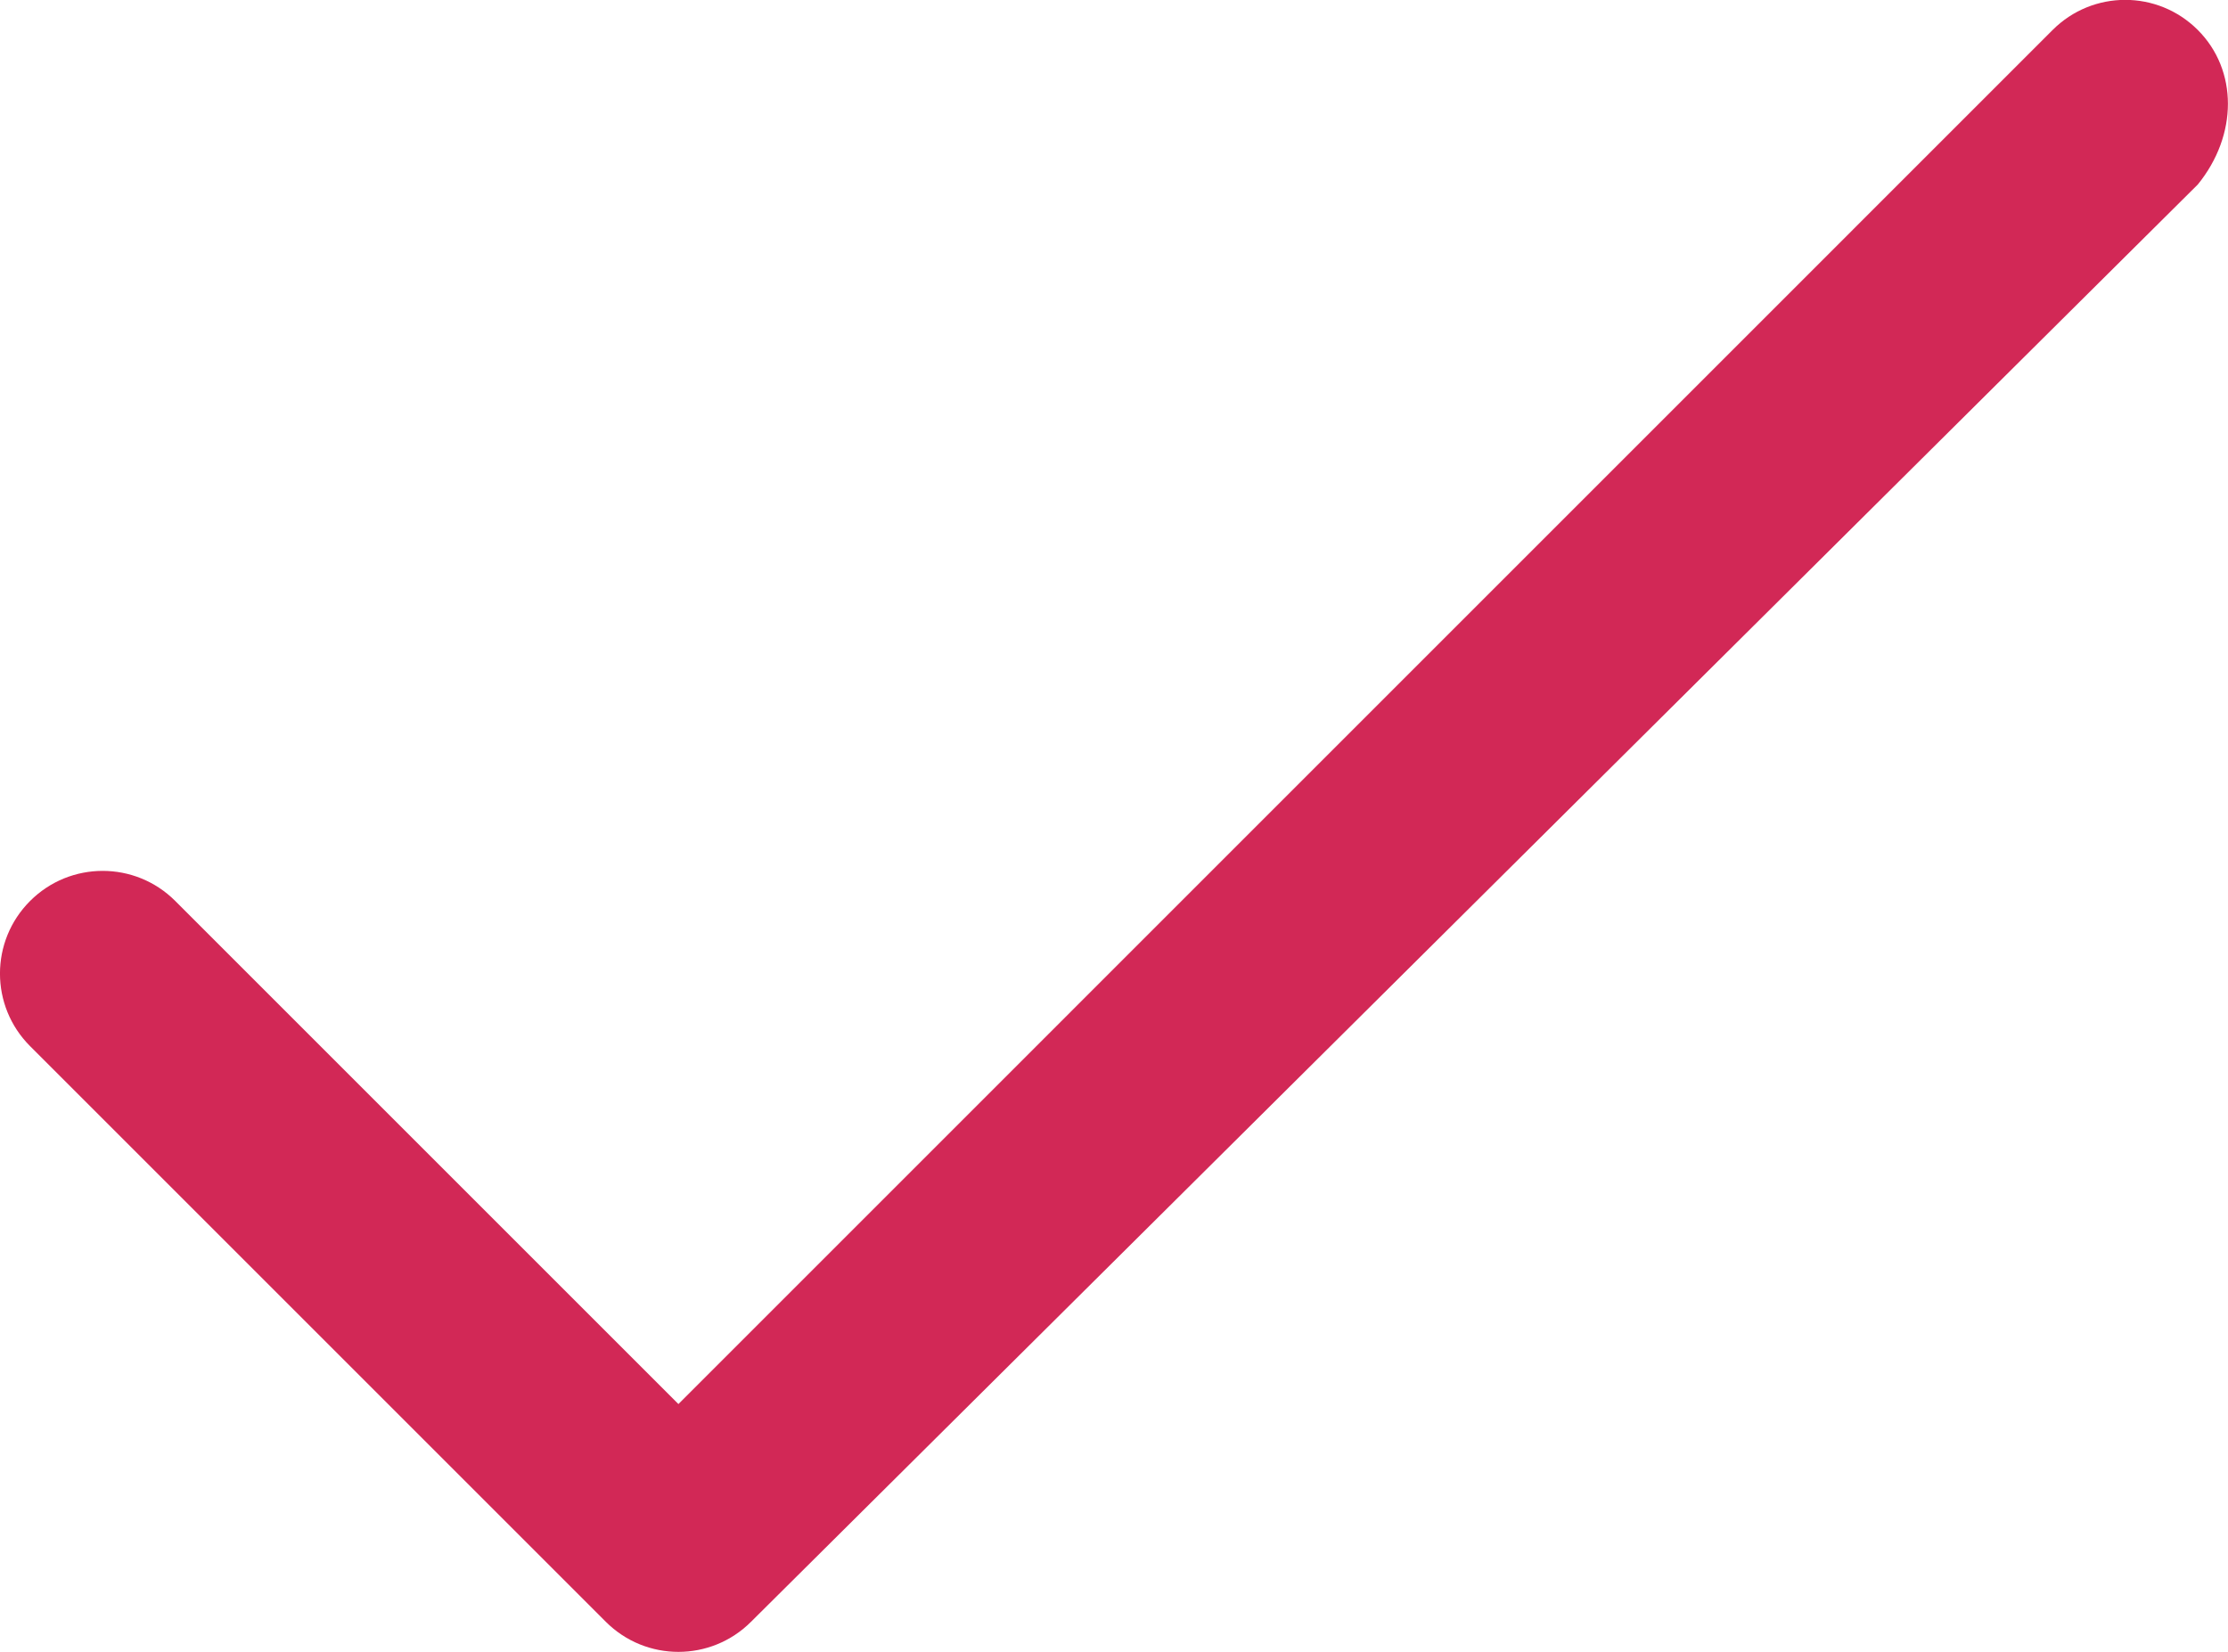
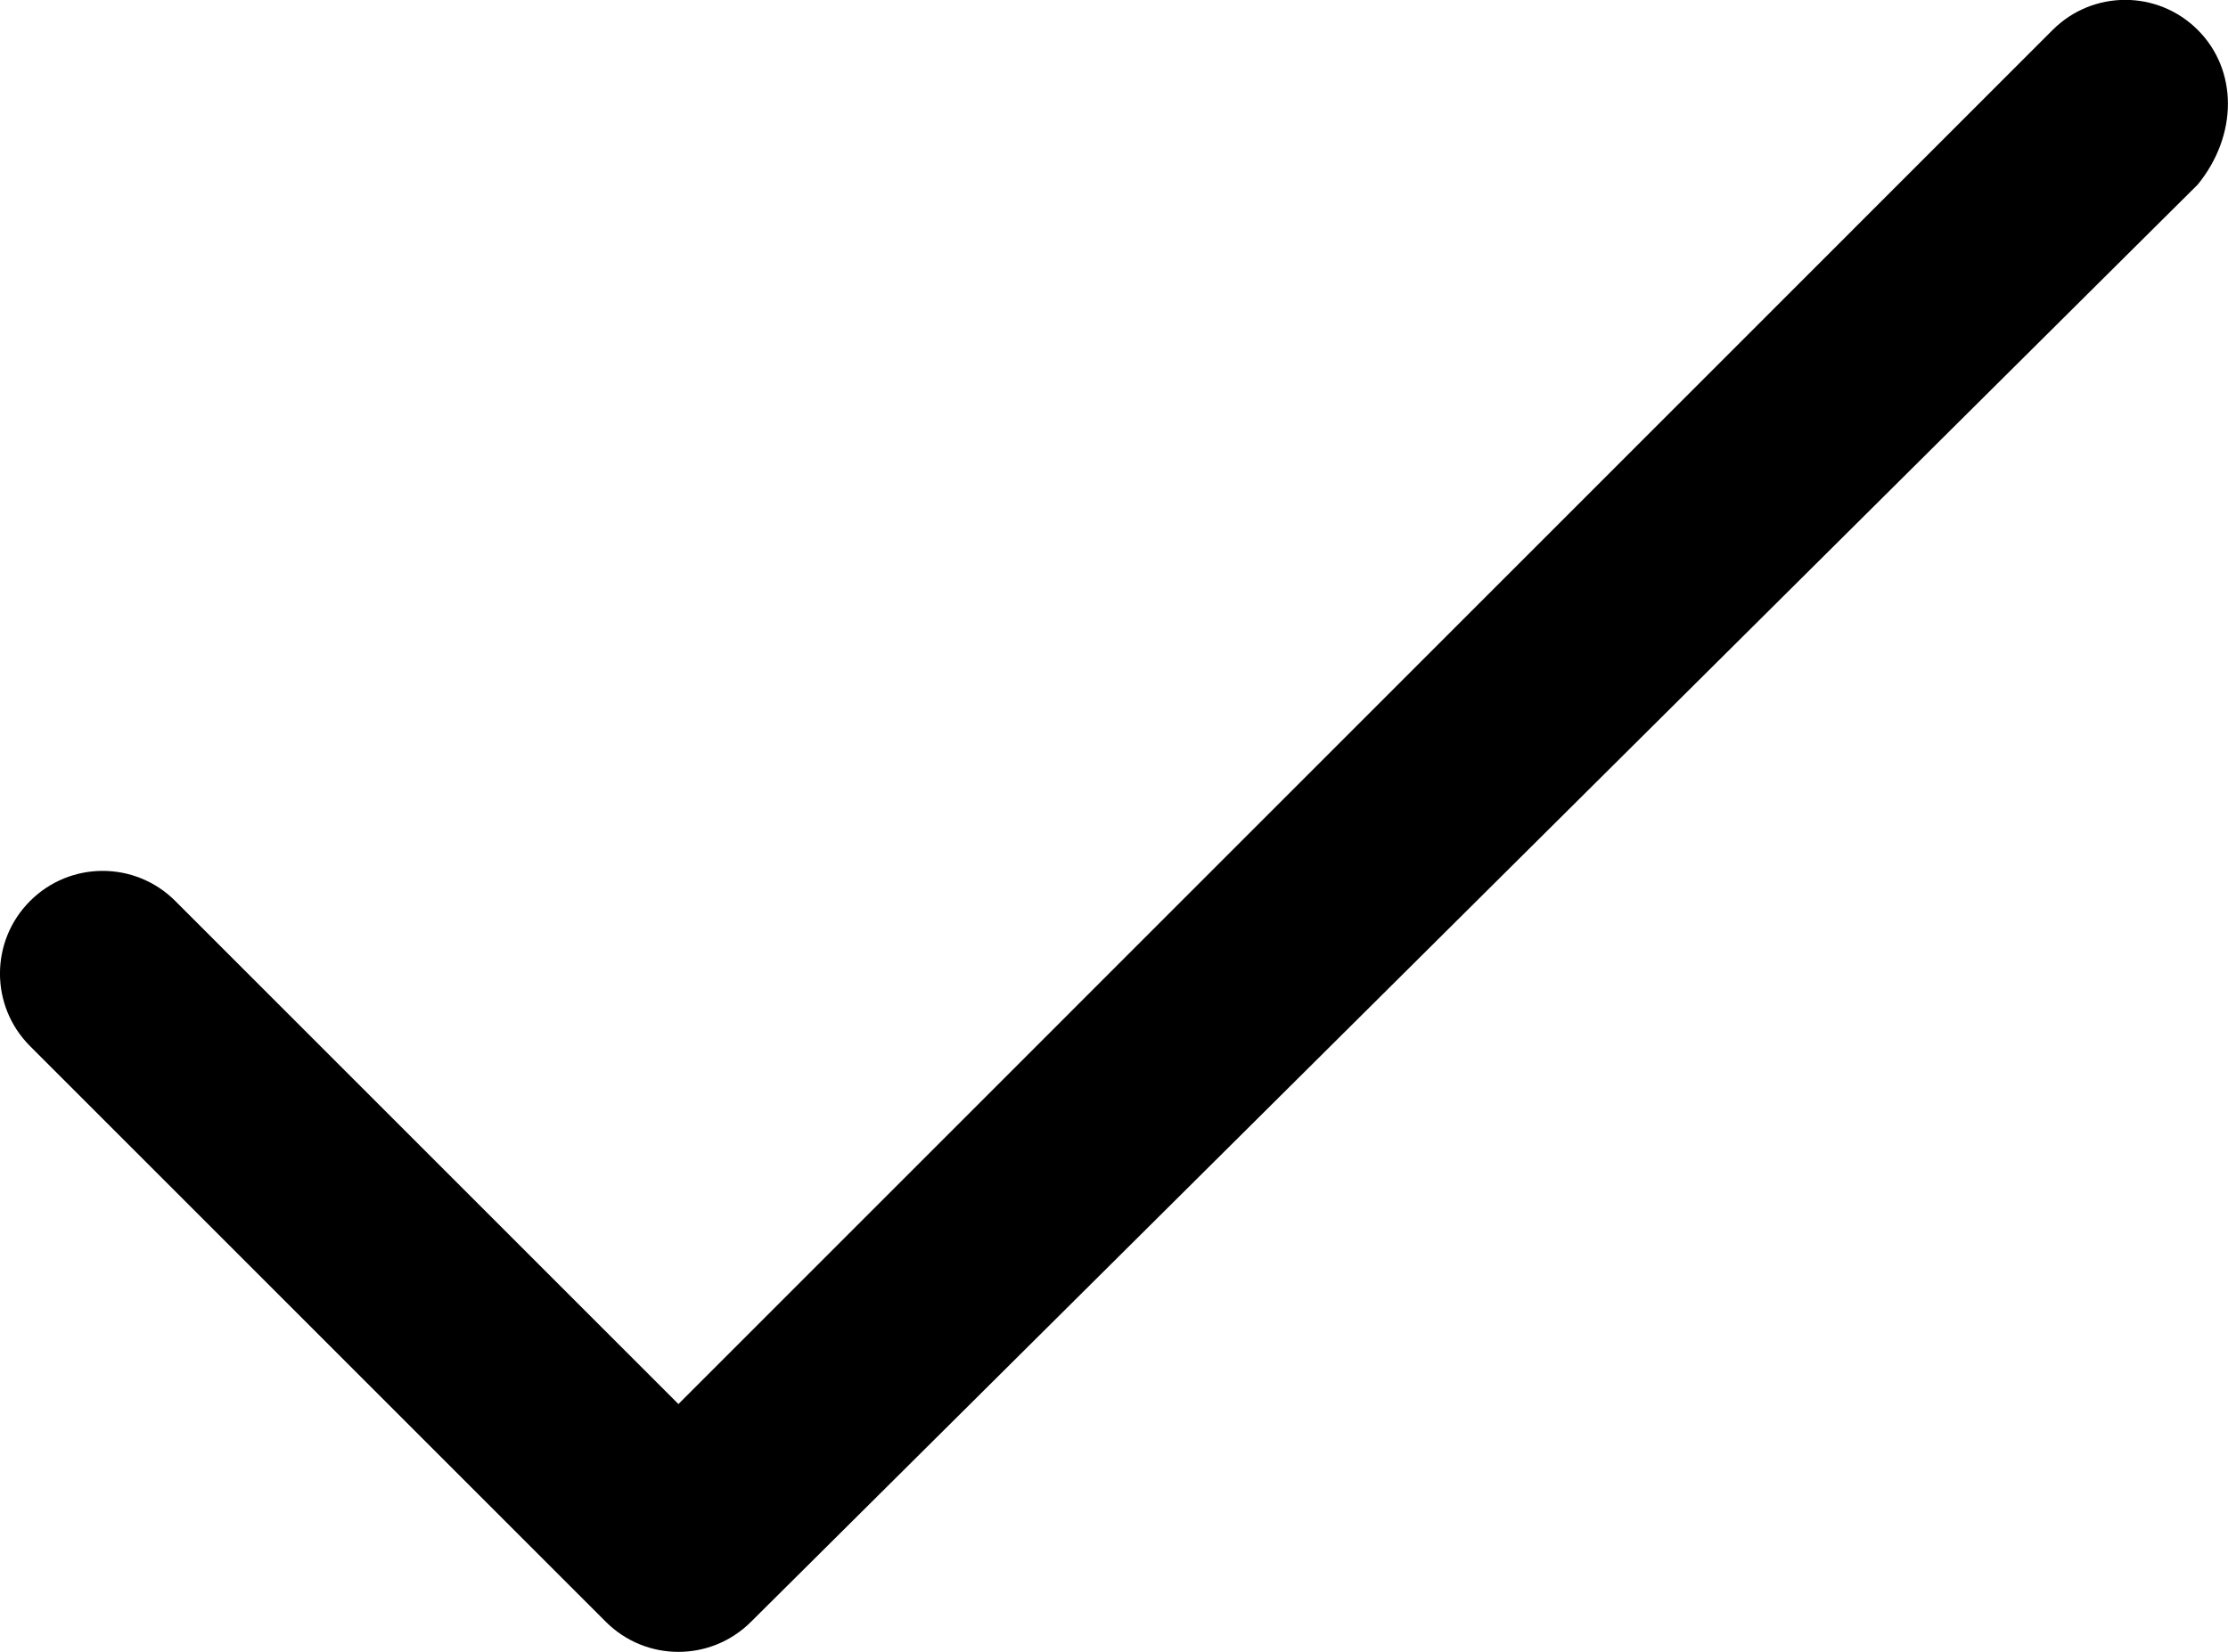
<svg xmlns="http://www.w3.org/2000/svg" version="1.0" id="Layer_1" x="0px" y="0px" width="21.698px" height="16.09px" viewBox="-82.357 4.875 21.698 16.09" enable-background="new -82.357 4.875 21.698 16.09" xml:space="preserve">
-   <path d="M-60.953,5.167c-0.391-0.391-1.023-0.391-1.414,0L-75.75,18.551l-4.9-4.9c-0.391-0.391-1.023-0.391-1.414,0 s-0.391,1.023,0,1.414l5.607,5.607c0.195,0.195,0.451,0.293,0.707,0.293s0.512-0.098,0.707-0.293l14.09-14.0 C-60.562,6.191-60.562,5.558-60.953,5.167z" fill="#d22856" />
+   <path d="M-60.953,5.167c-0.391-0.391-1.023-0.391-1.414,0L-75.75,18.551l-4.9-4.9c-0.391-0.391-1.023-0.391-1.414,0 s-0.391,1.023,0,1.414l5.607,5.607c0.195,0.195,0.451,0.293,0.707,0.293s0.512-0.098,0.707-0.293l14.09-14.0 C-60.562,6.191-60.562,5.558-60.953,5.167z" />
</svg>
